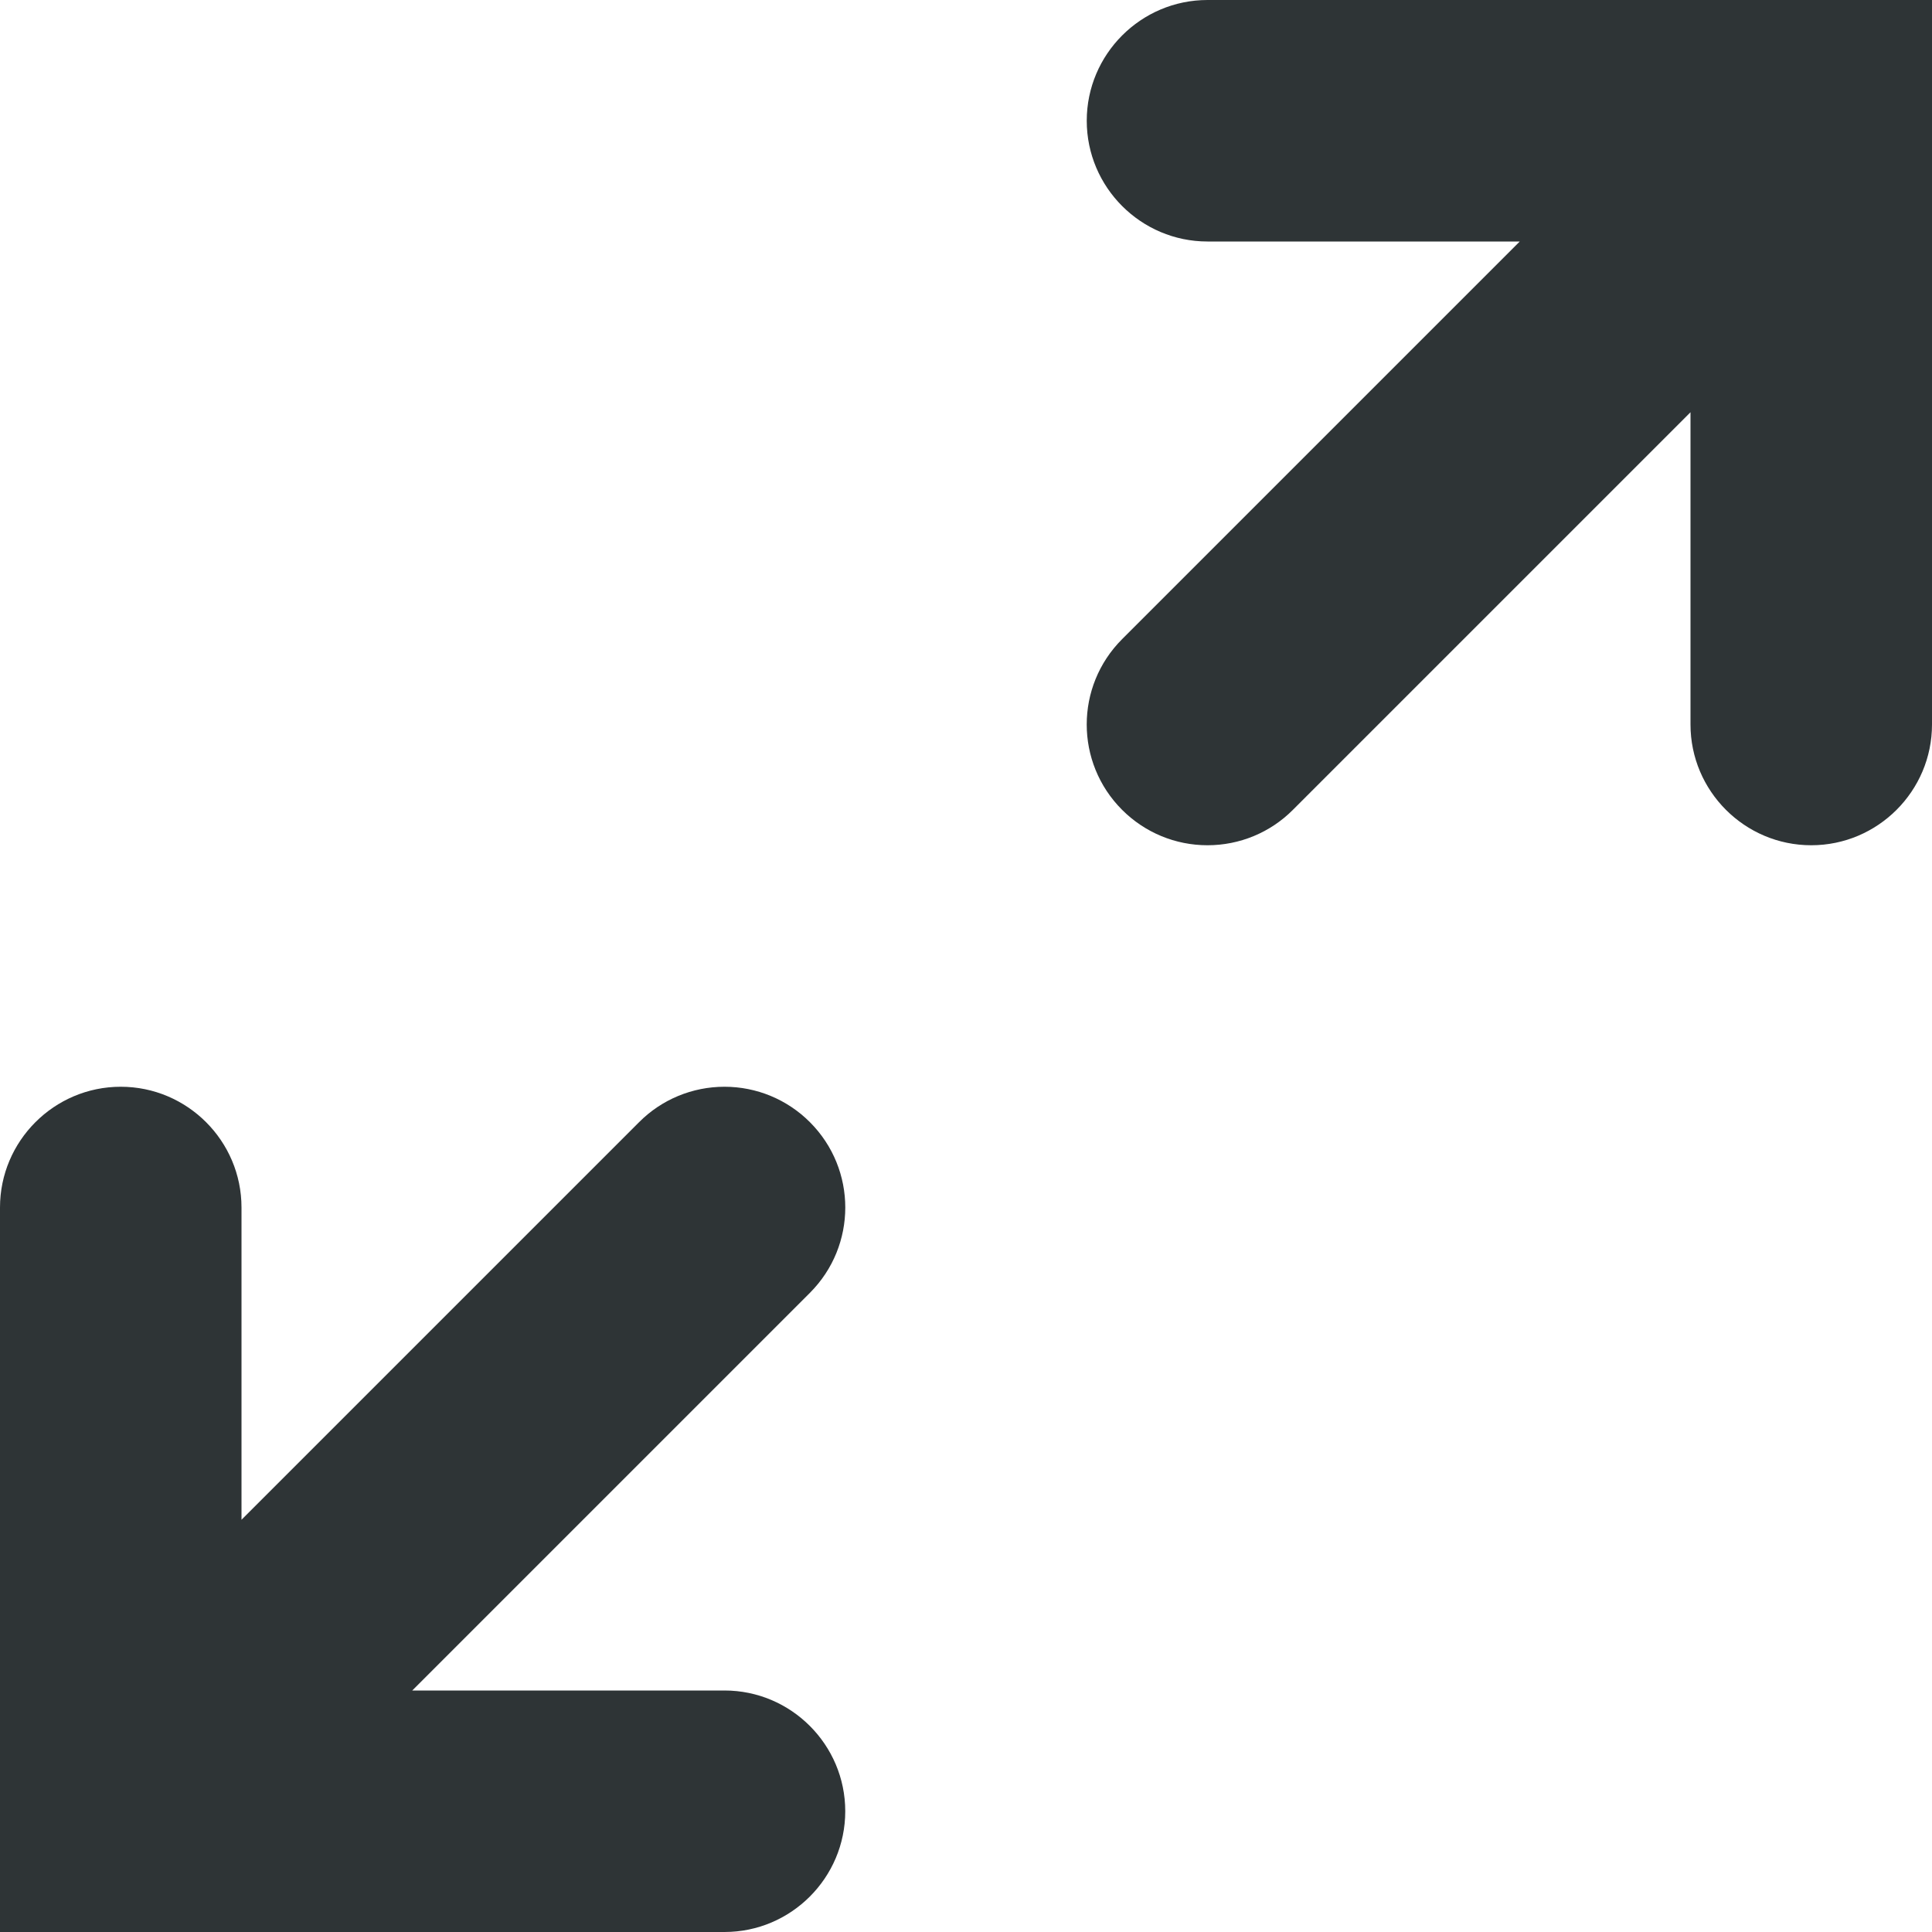
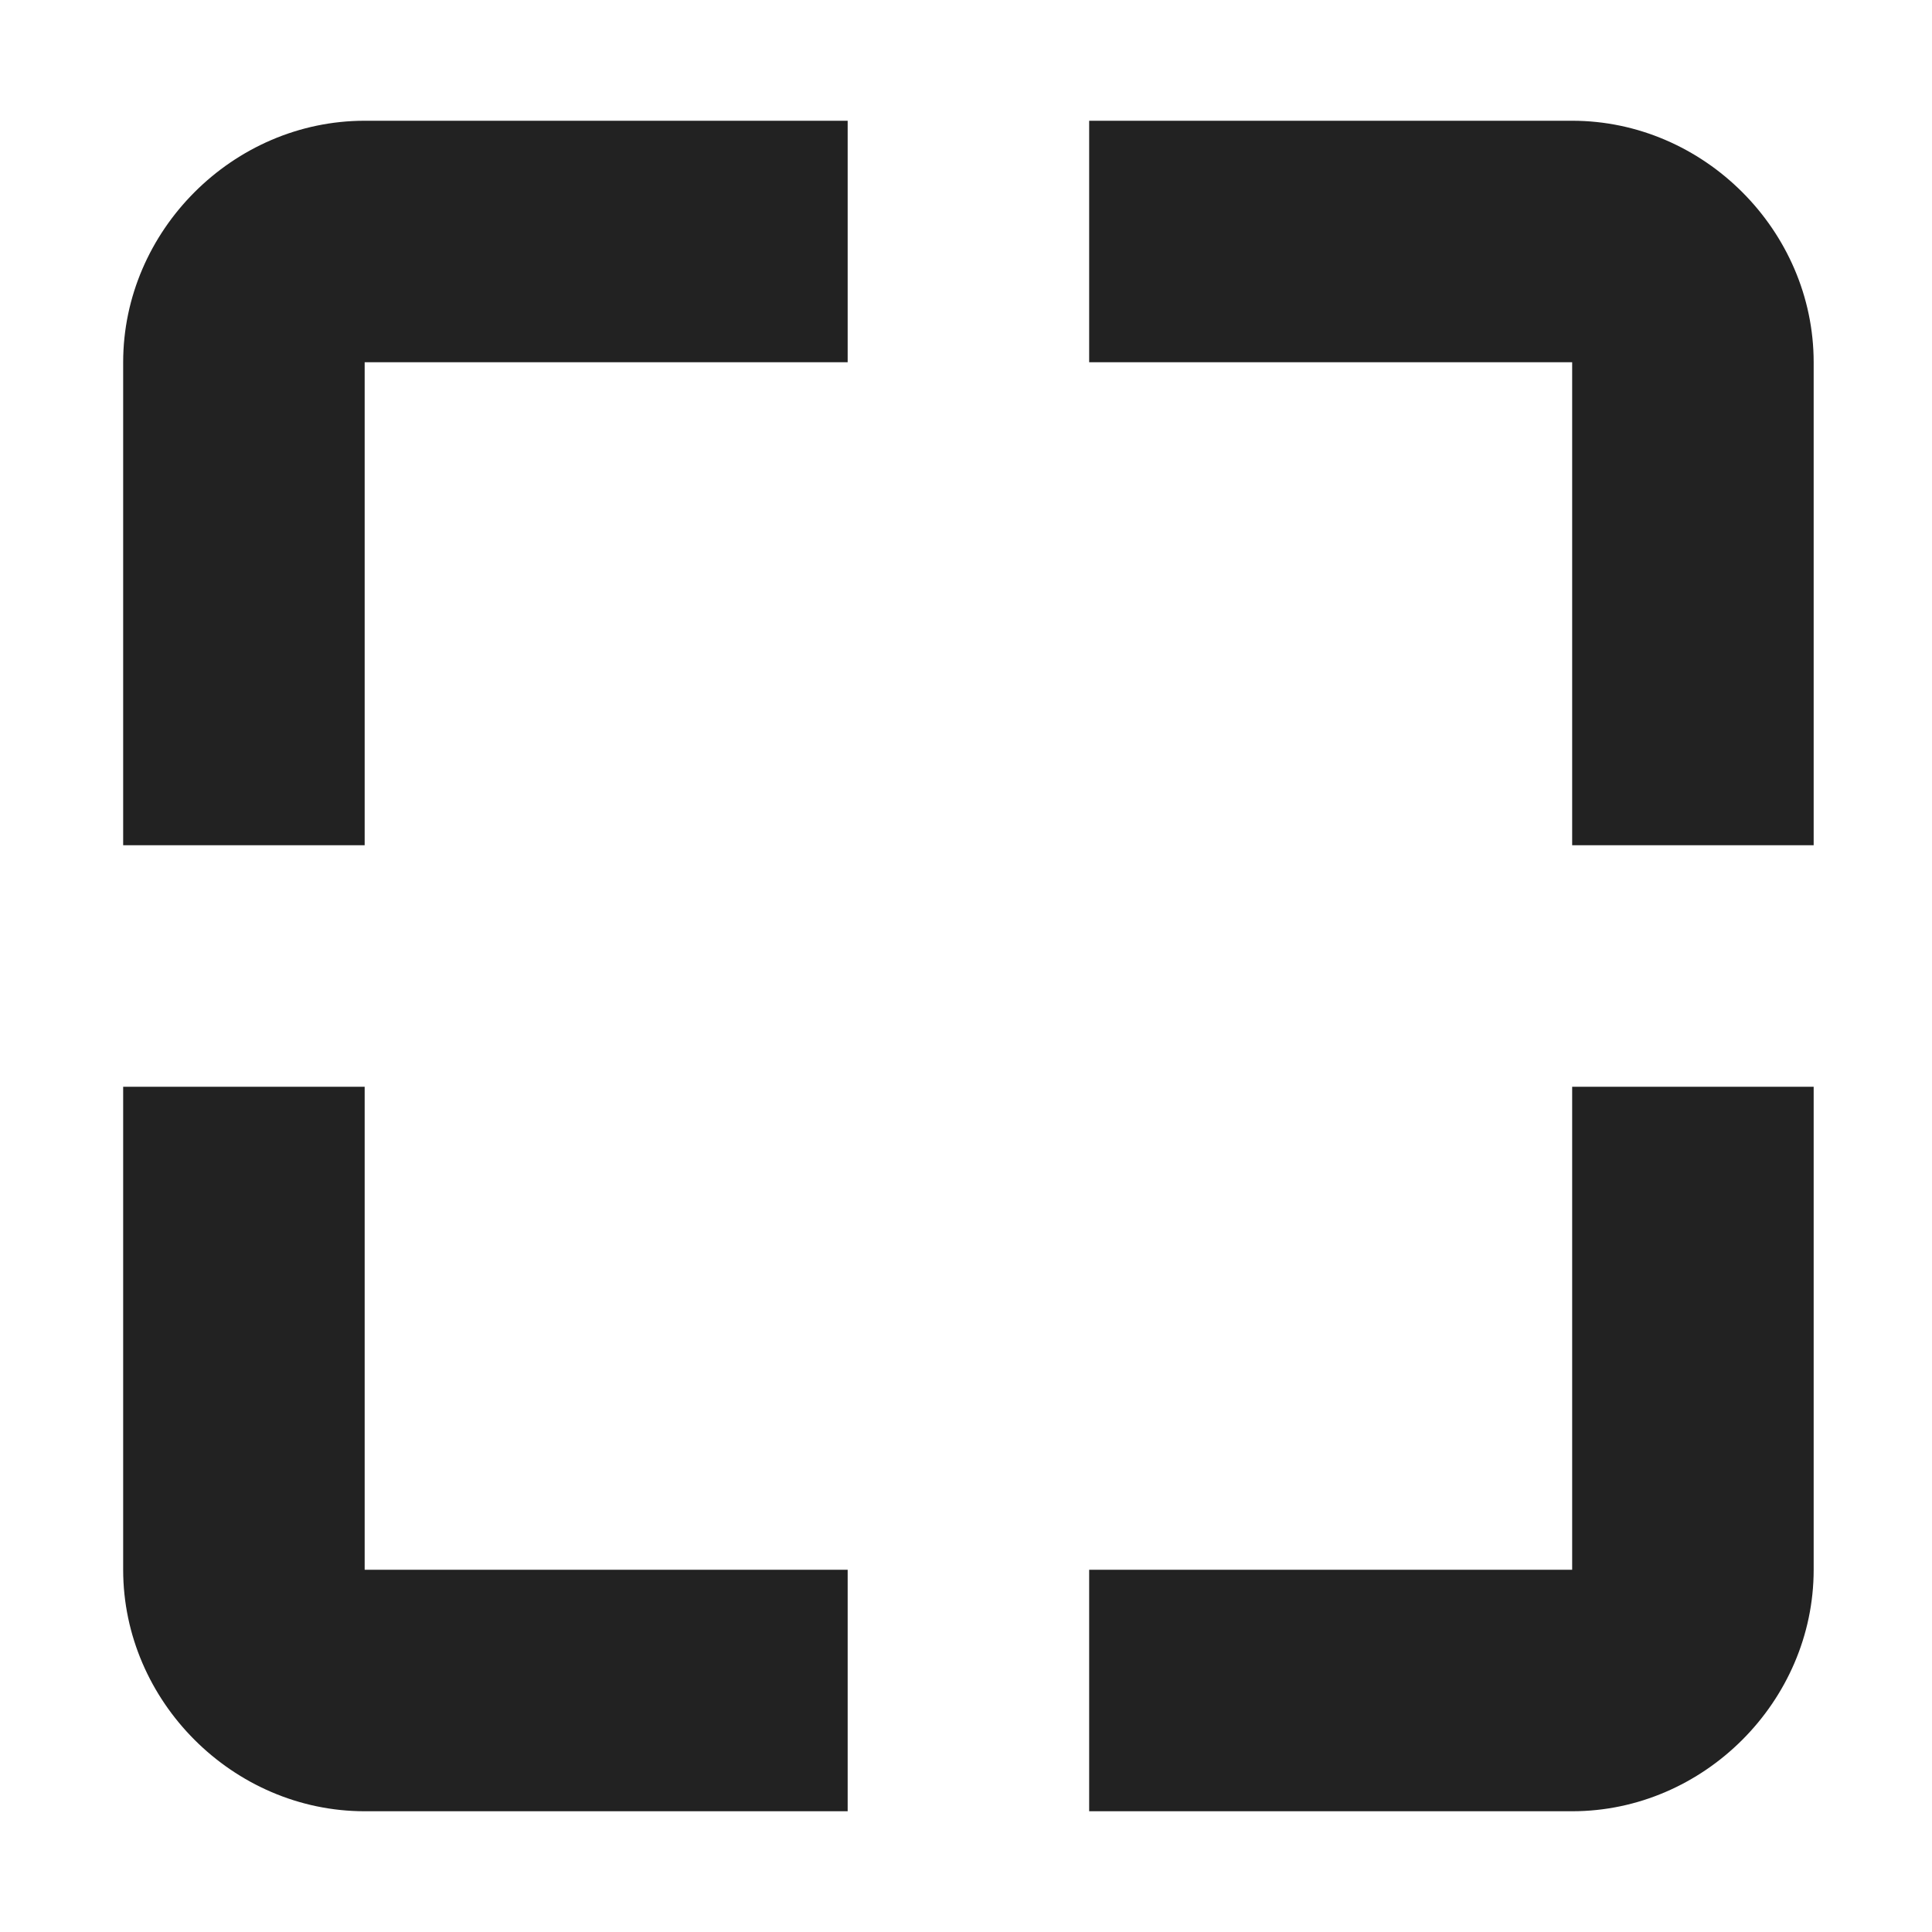
<svg xmlns="http://www.w3.org/2000/svg" height="16px" viewBox="0 0 16 16" width="16px">
-   <g fill="#2e3436">
-     <path d="m 1 9 c -0.551 0 -1 0.449 -1 1 v 6 h 6 c 0.551 0 1 -0.449 1 -1 s -0.449 -1 -1 -1 h -2.586 l 3.293 -3.293 c 0.391 -0.391 0.391 -1.023 0 -1.414 c -0.188 -0.188 -0.441 -0.293 -0.707 -0.293 s -0.52 0.105 -0.707 0.293 l -3.293 3.293 v -2.586 c 0 -0.551 -0.449 -1 -1 -1 z m 0 0" />
-     <path d="m 15 7 c 0.551 0 1 -0.449 1 -1 v -6 h -6 c -0.551 0 -1 0.449 -1 1 s 0.449 1 1 1 h 2.586 l -3.293 3.293 c -0.391 0.391 -0.391 1.023 0 1.414 c 0.188 0.188 0.441 0.293 0.707 0.293 s 0.52 -0.105 0.707 -0.293 l 3.293 -3.293 v 2.586 c 0 0.551 0.449 1 1 1 z m 0 0" />
+   <g fill="#222222">
+     <path d="m 3.02 1 c -1.09 0 -2 0.91 -2 2 v 4 h 2 v -4 h 4 v -2 z m 0 0" />
+     <path d="m 13.02 15 c 1.09 0 2 -0.91 2 -2 v -4 h -2 v 4 h -4 v 2 z m 0 0" />
+     <path d="m 13.02 1 c 1.09 0 2 0.91 2 2 v 4 h -2 v -4 h -4 v -2 z m 0 0" />
+     <path d="m 3.02 15 c -1.09 0 -2 -0.91 -2 -2 v -4 h 2 v 4 h 4 v 2 z m 0 0" />
  </g>
</svg>
